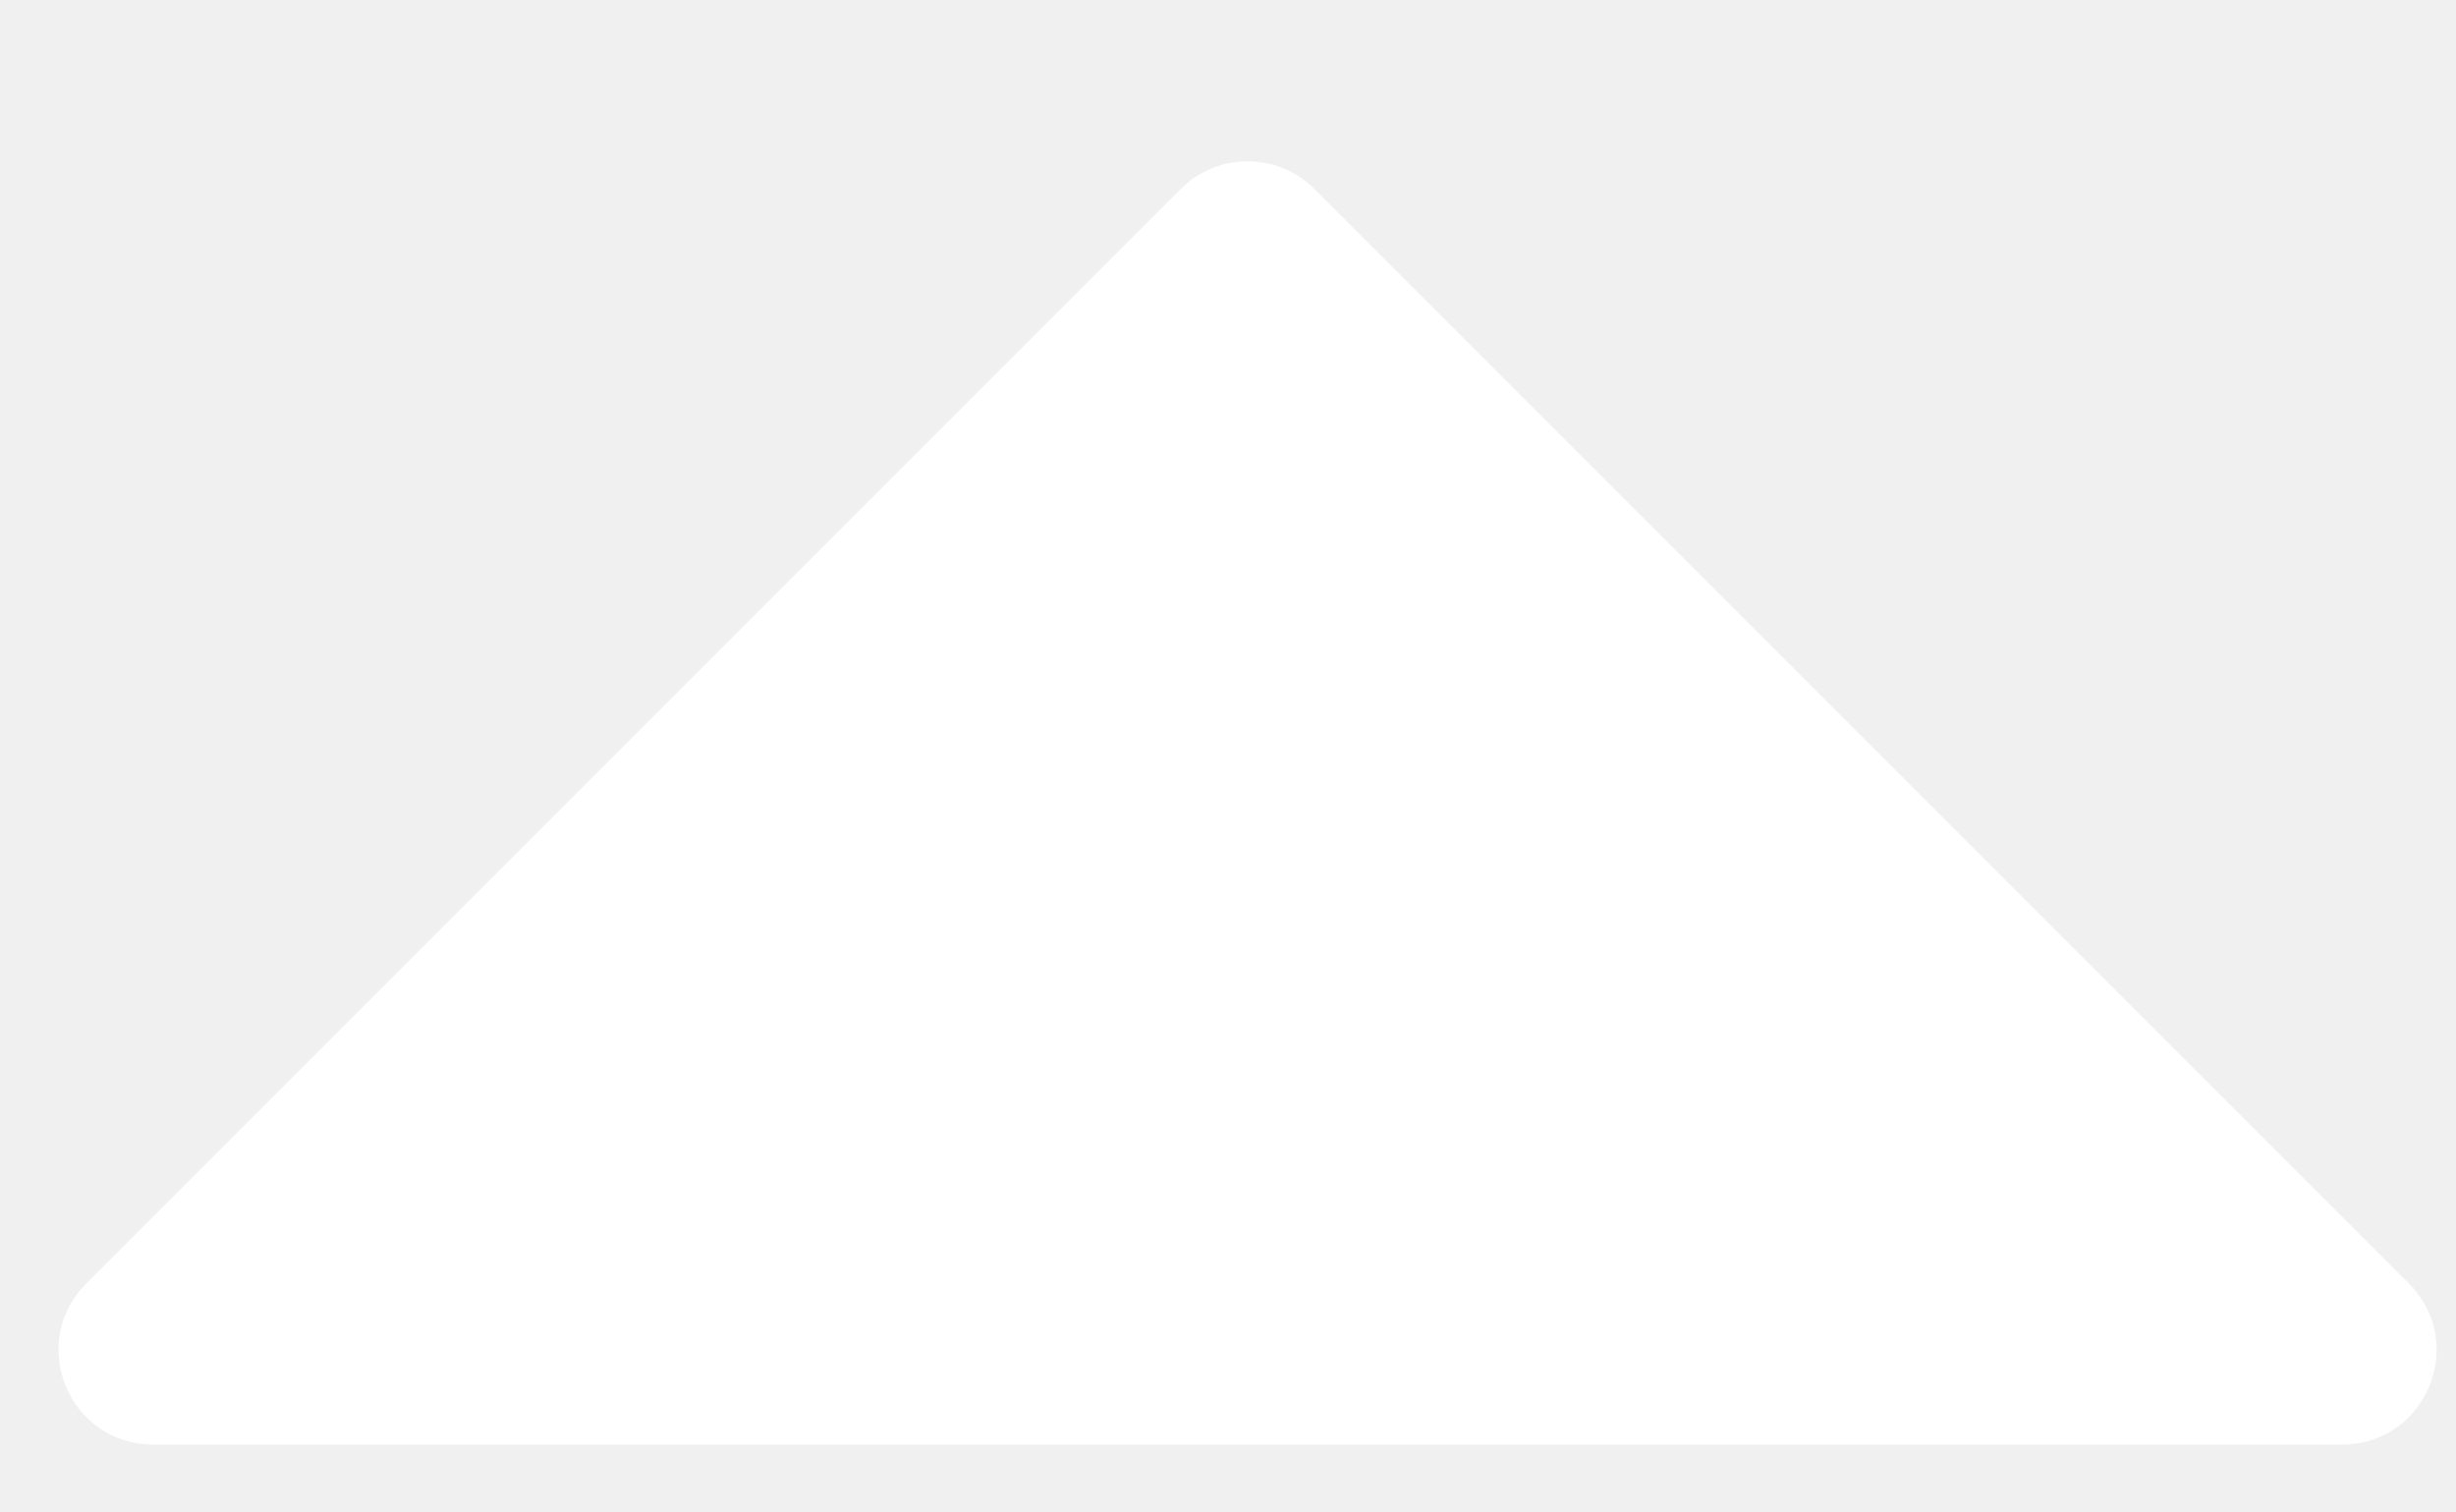
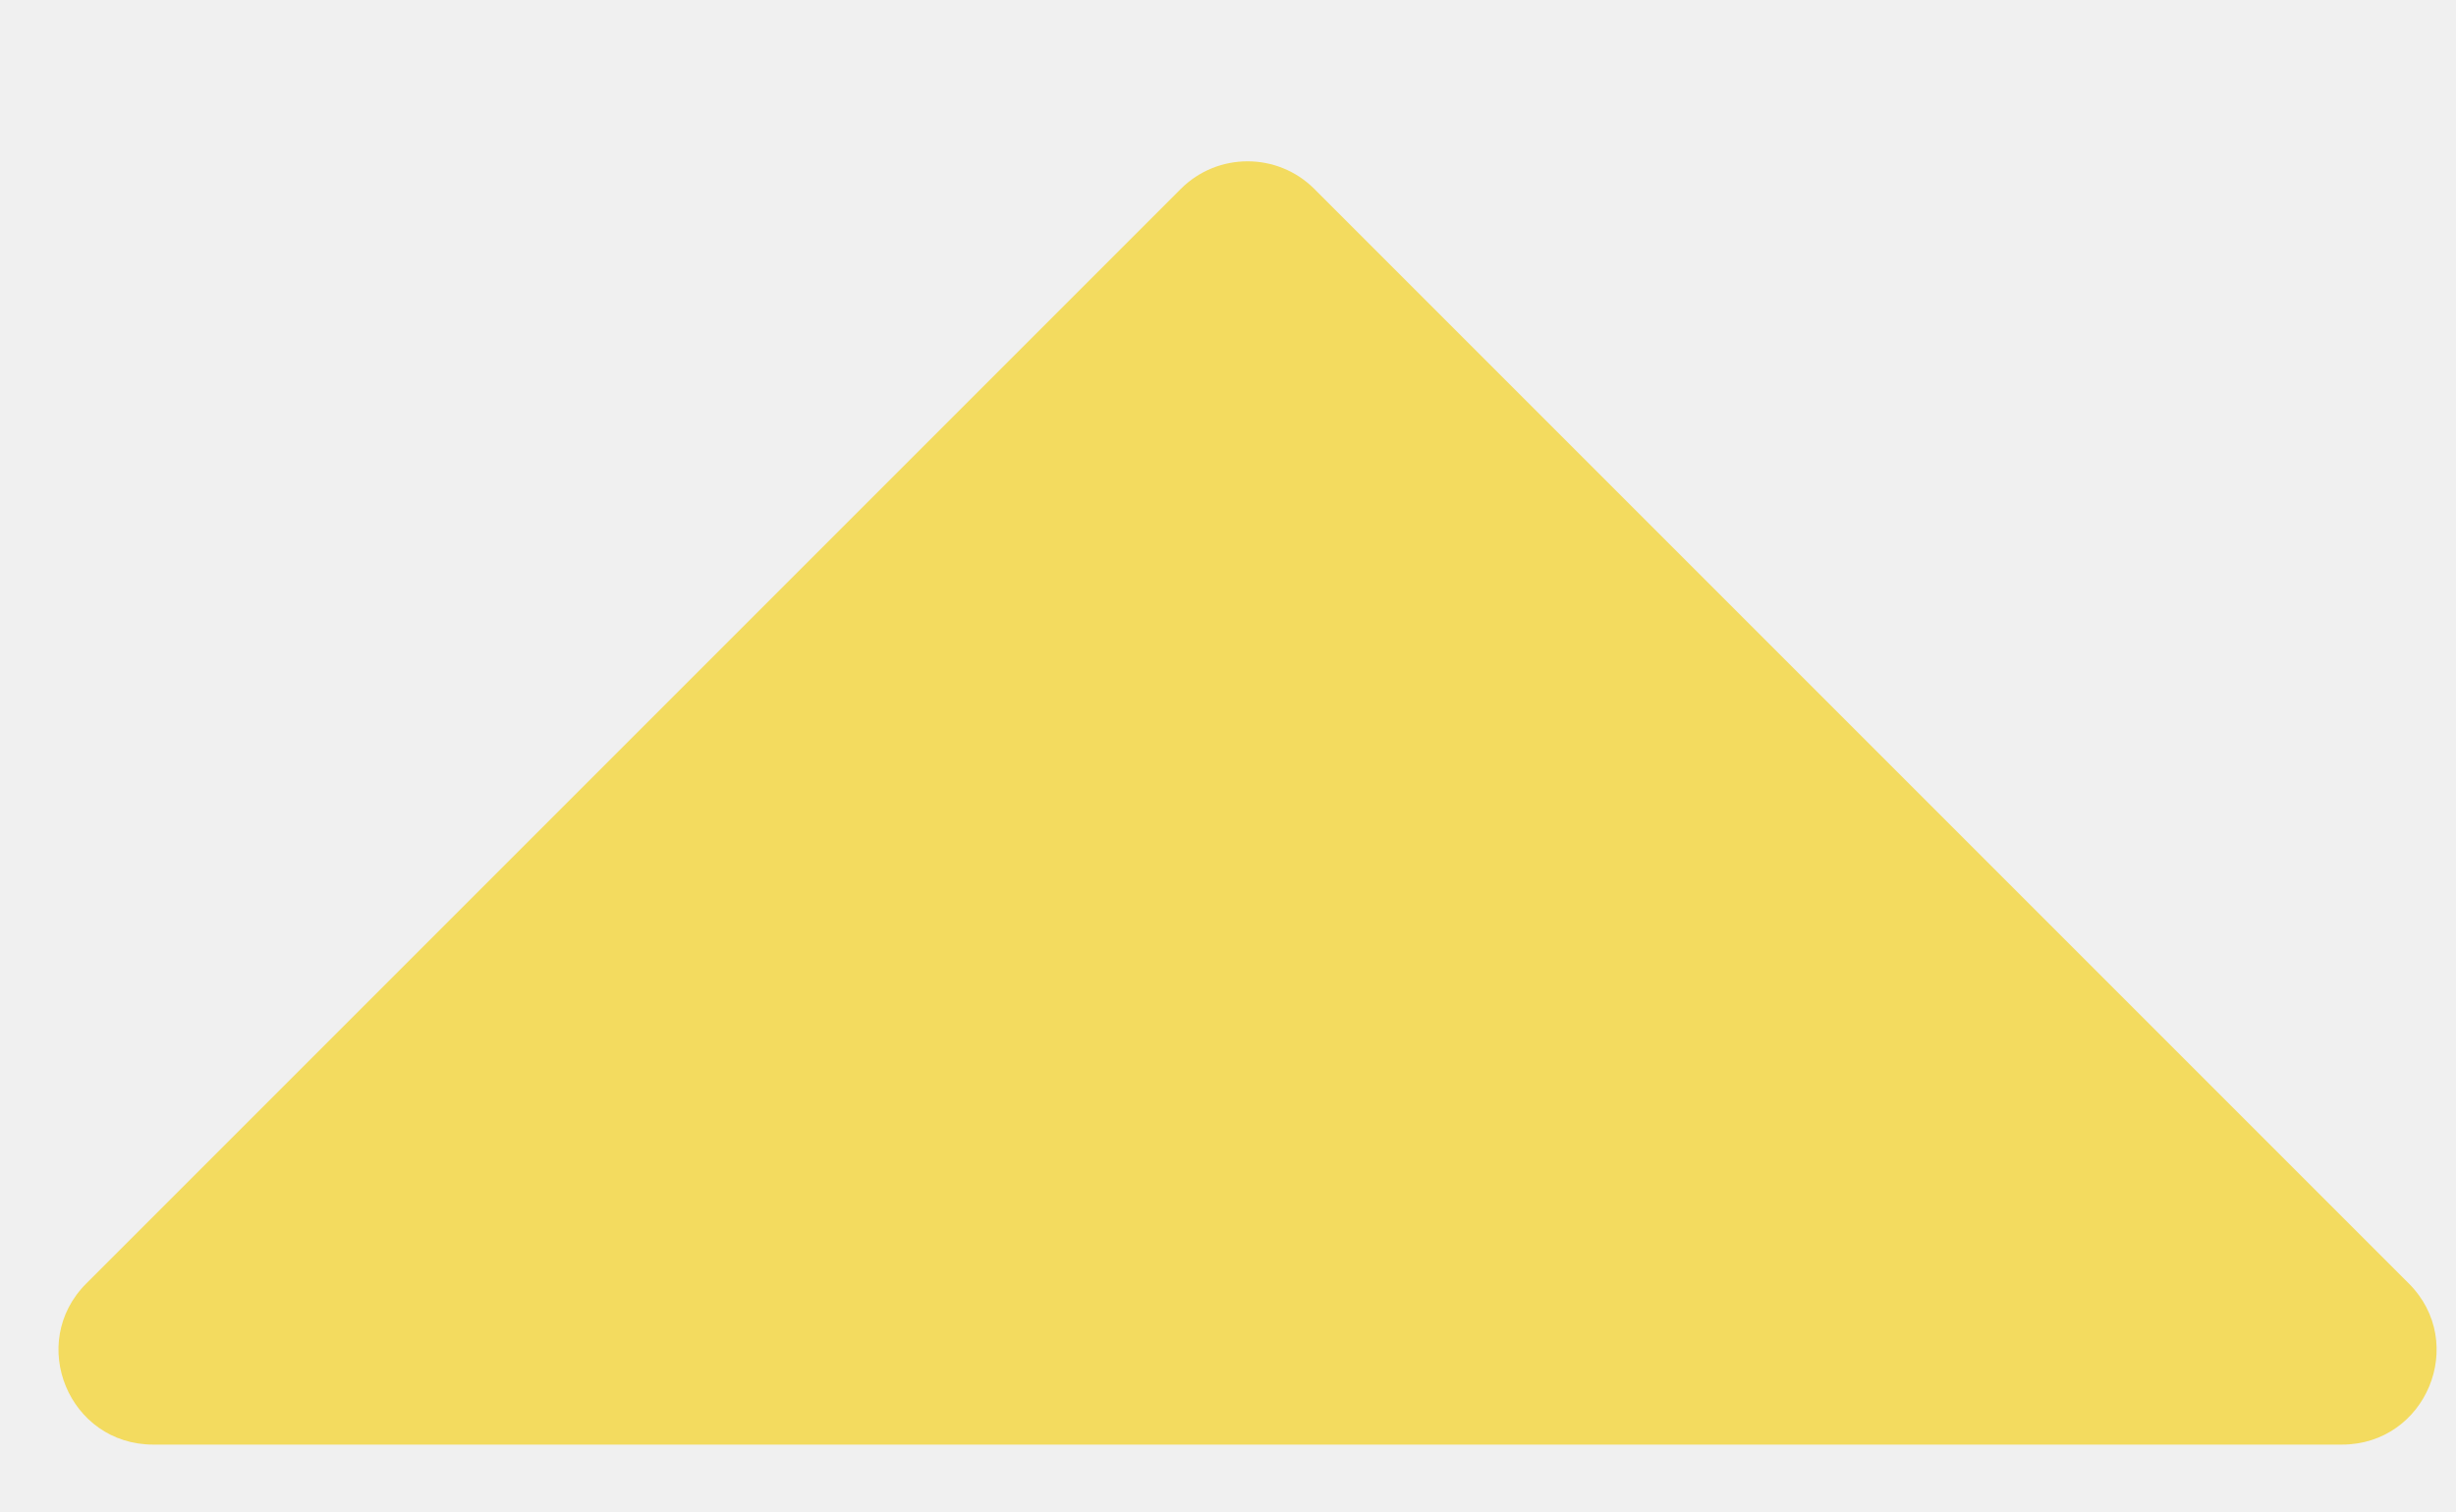
<svg xmlns="http://www.w3.org/2000/svg" width="13" height="8" viewBox="0 0 13 8" fill="none">
-   <path d="M6.957 1L12.75 6.793C13.065 7.108 12.842 7.646 12.396 7.646L0.811 7.646C0.365 7.646 0.142 7.108 0.457 6.793L6.25 1C6.445 0.805 6.762 0.805 6.957 1Z" fill="white" />
+   <path d="M6.957 1L12.75 6.793C13.065 7.108 12.842 7.646 12.396 7.646L0.811 7.646C0.365 7.646 0.142 7.108 0.457 6.793L6.25 1C6.445 0.805 6.762 0.805 6.957 1Z" fill="#f3db5f" />
</svg>
